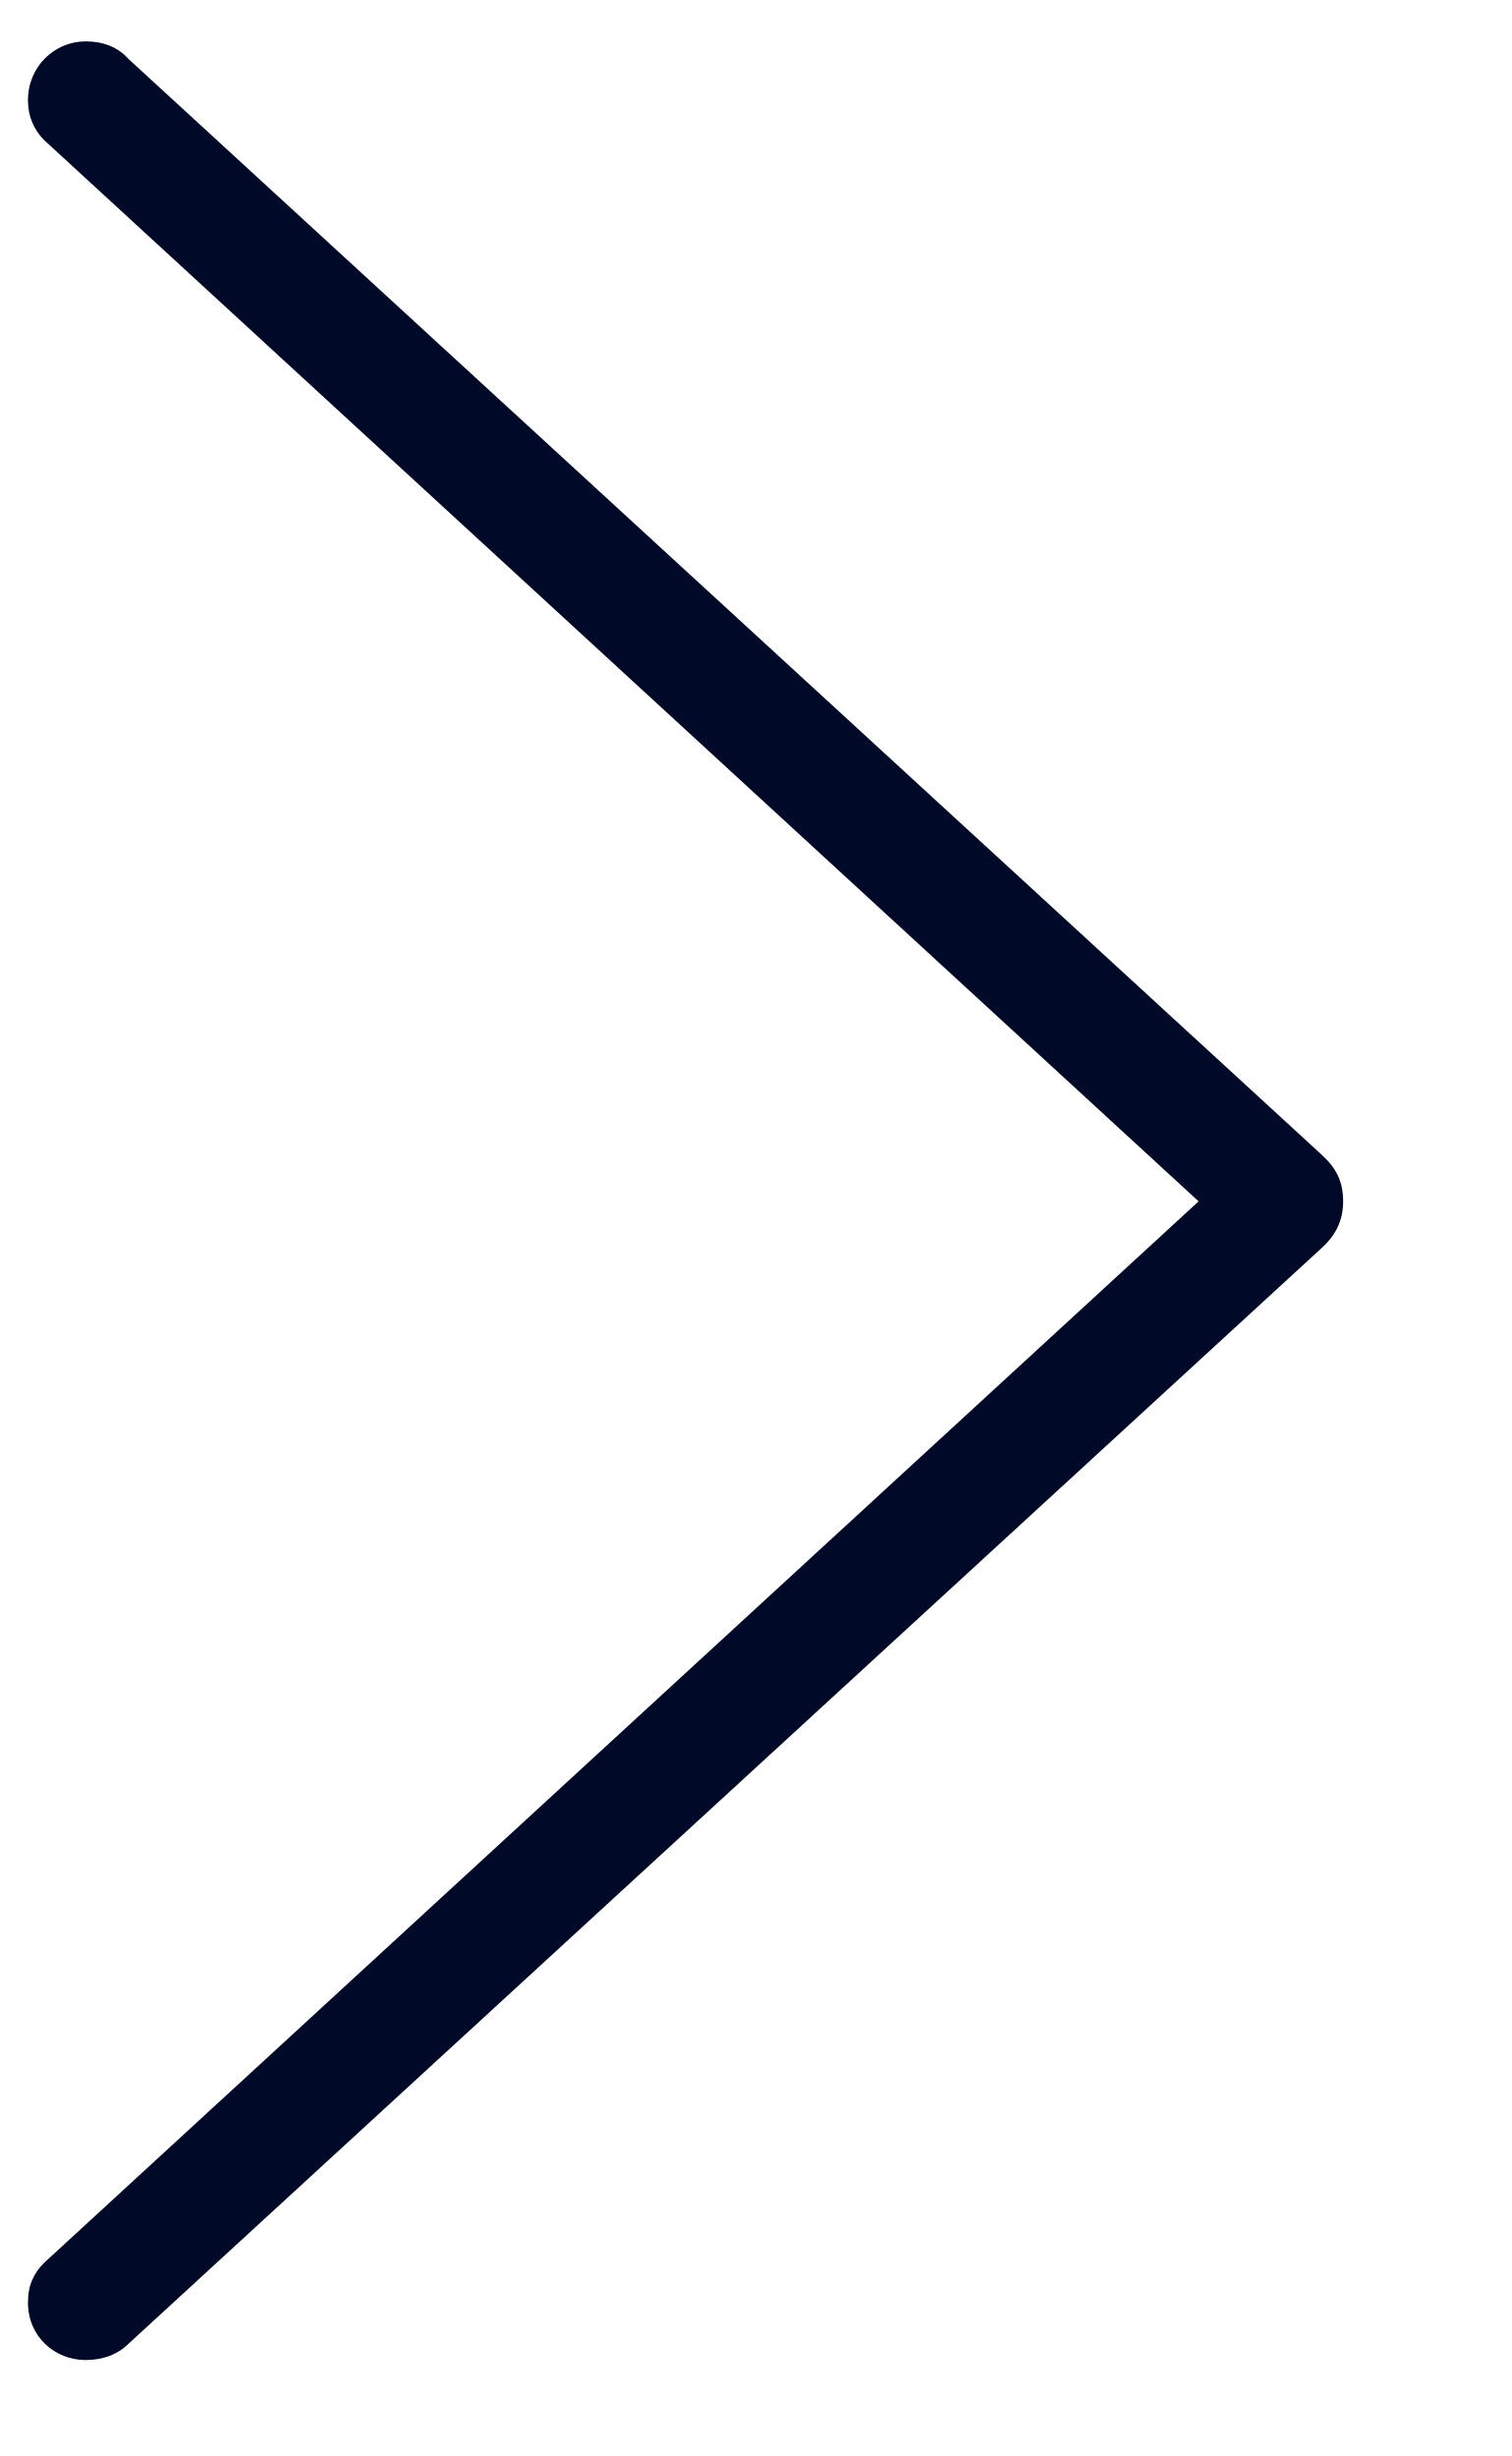
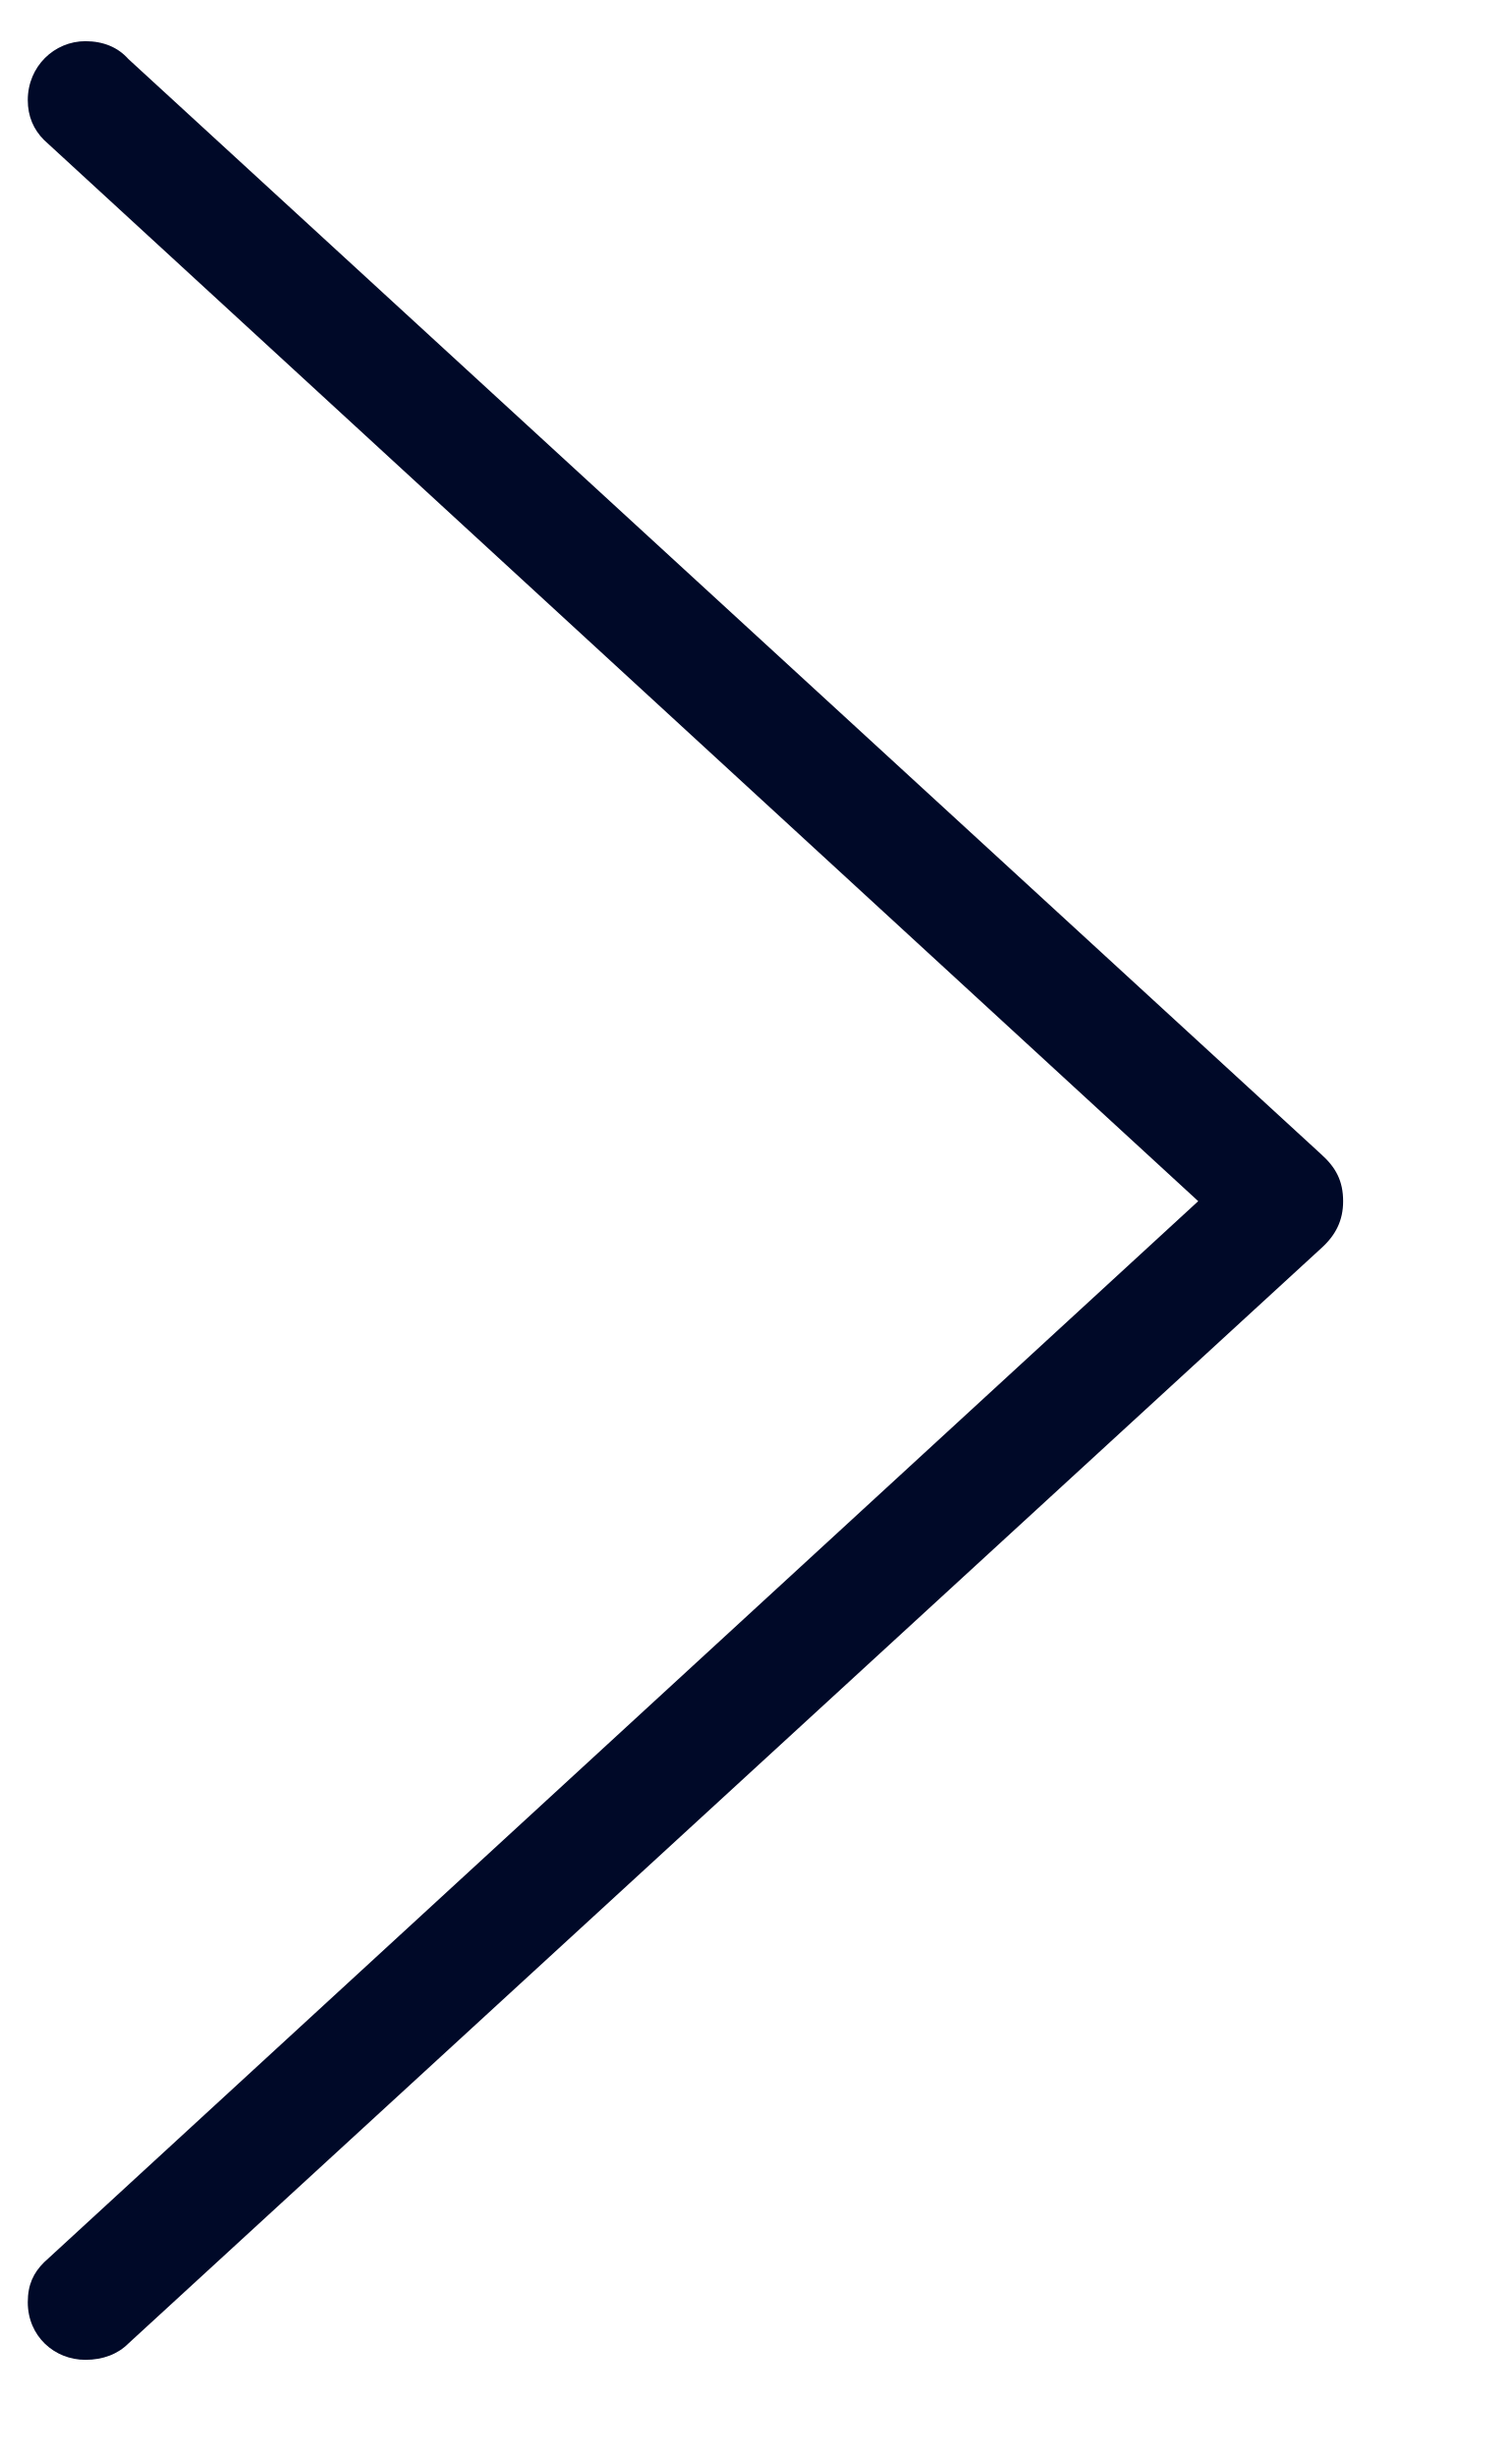
- <svg xmlns="http://www.w3.org/2000/svg" width="8" height="13" viewBox="0 0 8 13" fill="none">
-   <path d="M7.109 6.359C7.109 6.25 7.07 6.18 6.992 6.109L0.68 0.312C0.625 0.25 0.547 0.219 0.453 0.219C0.289 0.219 0.148 0.352 0.148 0.531C0.148 0.617 0.18 0.688 0.234 0.742L6.344 6.359L0.234 11.977C0.18 12.031 0.148 12.094 0.148 12.188C0.148 12.367 0.289 12.492 0.453 12.492C0.547 12.492 0.625 12.461 0.68 12.406L6.992 6.609C7.07 6.539 7.109 6.461 7.109 6.359Z" fill="#000928" />
+ <svg xmlns="http://www.w3.org/2000/svg" fill="none" height="13" viewBox="0 0 8 13" width="8">
+   <path d="m7.109 6.359c0-.109-.039-.18-.117-.25l-6.313-5.797c-.055-.062-.133-.094-.227-.094-.164 0-.305.133-.305.312 0 .086.031.156.086.211l6.109 5.617-6.109 5.617c-.055.055-.086.117-.086.211 0 .18.141.305.305.305.094 0 .172-.031.227-.086l6.313-5.797c.078-.07.117-.148.117-.25z" fill="#000928" />
</svg>
